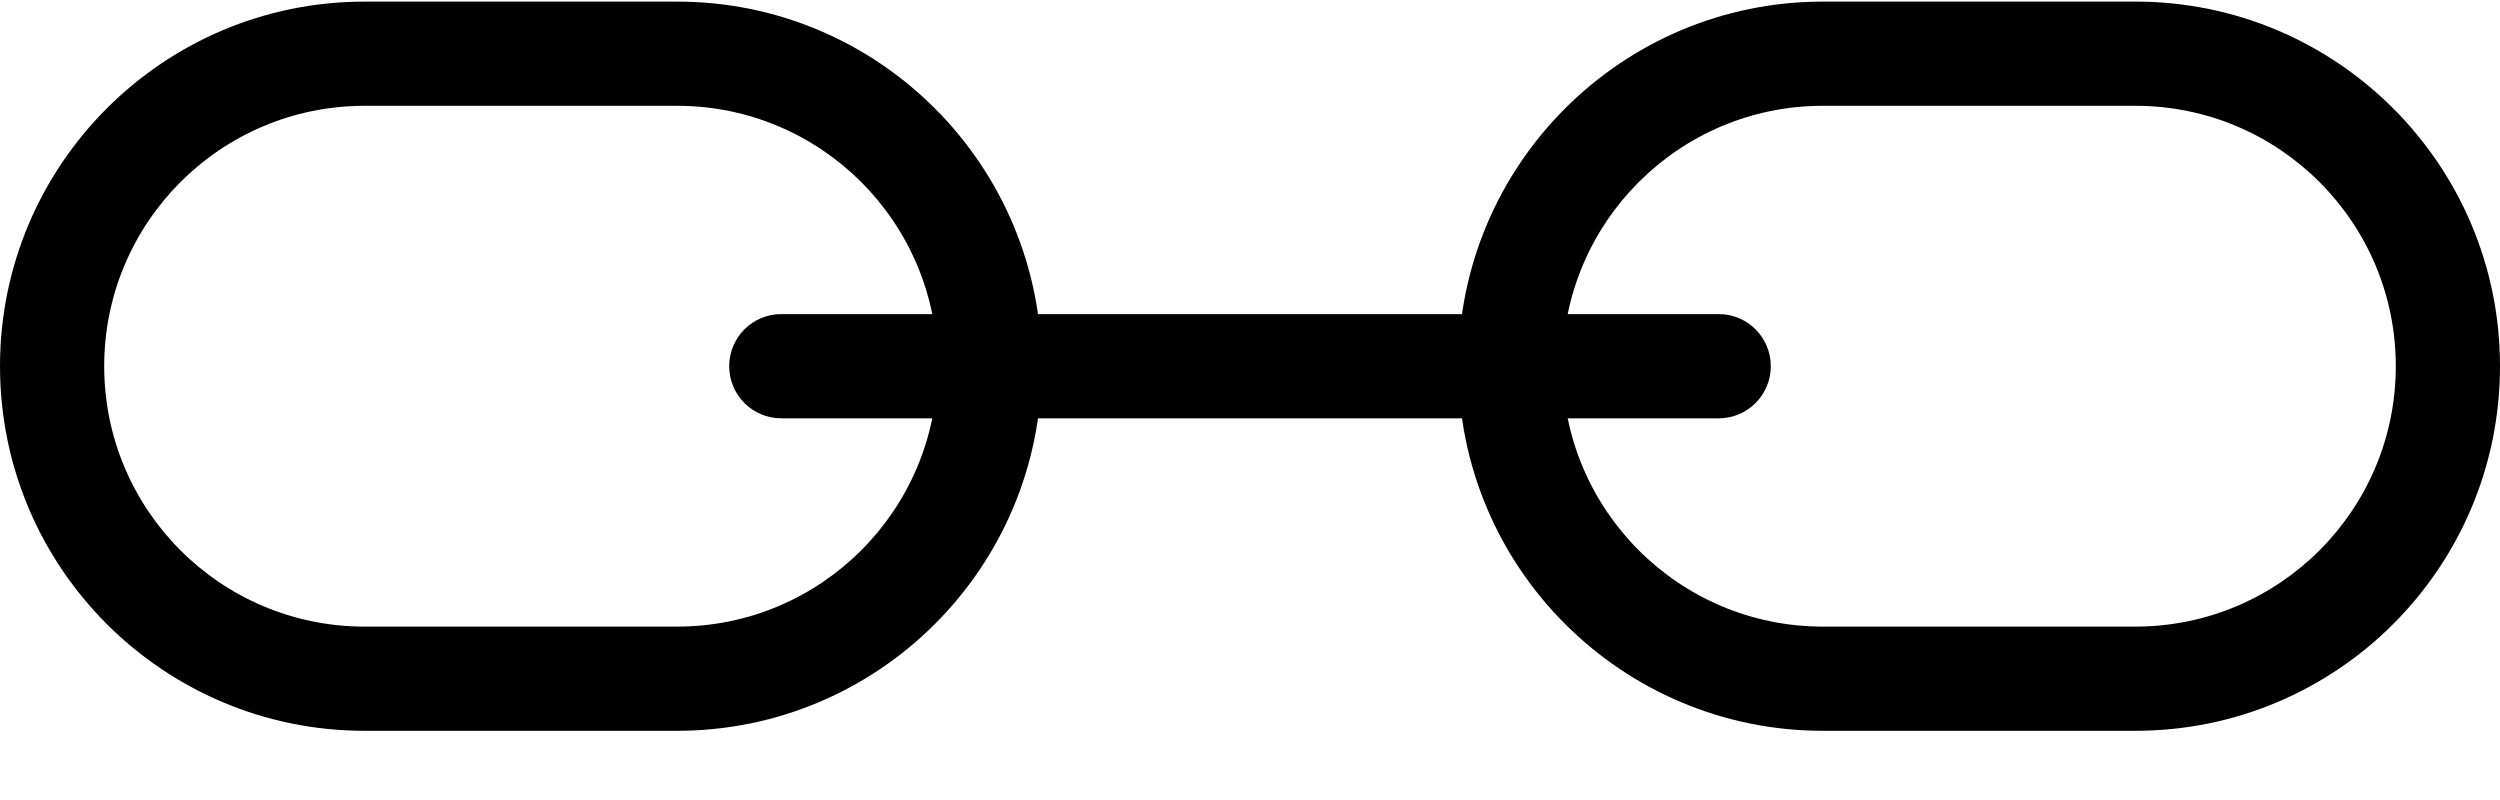
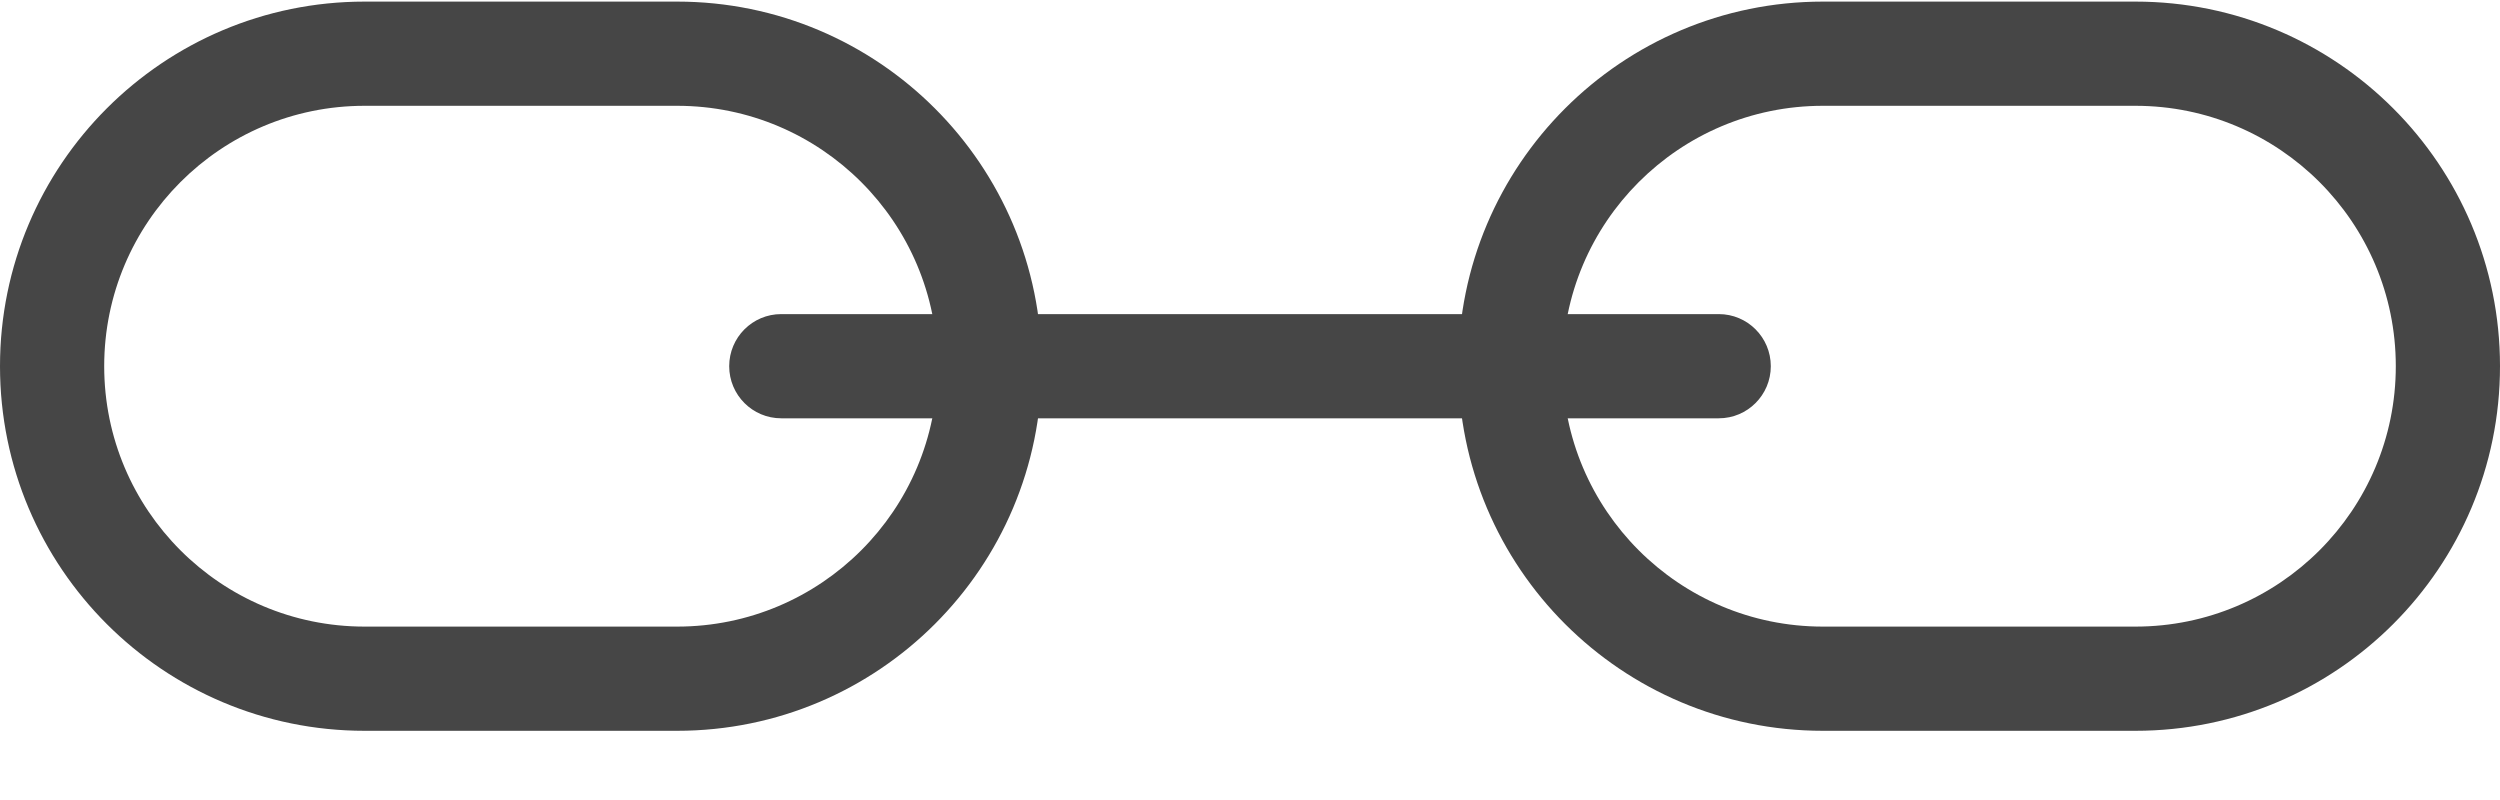
<svg xmlns="http://www.w3.org/2000/svg" width="25px" height="8px" viewBox="0 0 25 8" version="1.1">
-   <g id="Page-1" stroke="none" stroke-width="1" fill="none" fill-rule="evenodd">
-     <g id="Desktop" transform="translate(-681, -418)" fill="#000000">
-       <g id="toolbar" transform="translate(542, 346)">
-         <g id="023-link" transform="translate(139, 72)">
-           <g>
-             <path d="M6.771,7.308 L3.646,7.308 C1.632,7.308 0,5.676 0,3.662 C0,1.649 1.632,0.016 3.646,0.016 L6.771,0.016 C8.784,0.016 10.417,1.649 10.417,3.662 C10.417,5.676 8.784,7.308 6.771,7.308 Z M3.646,1.058 C2.208,1.058 1.042,2.224 1.042,3.662 C1.042,5.1 2.208,6.266 3.646,6.266 L6.771,6.266 C8.209,6.266 9.375,5.1 9.375,3.662 C9.375,2.224 8.209,1.058 6.771,1.058 L3.646,1.058 Z" id="Shape" fill-rule="nonzero" />
-             <path d="M21.354,7.308 L18.229,7.308 C16.216,7.308 14.583,5.676 14.583,3.662 C14.583,1.649 16.216,0.016 18.229,0.016 L21.354,0.016 C23.368,0.016 25,1.649 25,3.662 C25,5.676 23.368,7.308 21.354,7.308 Z M18.229,1.058 C16.791,1.058 15.625,2.224 15.625,3.662 C15.625,5.1 16.791,6.266 18.229,6.266 L21.354,6.266 C22.792,6.266 23.958,5.1 23.958,3.662 C23.958,2.224 22.792,1.058 21.354,1.058 L18.229,1.058 Z" id="Shape" fill-rule="nonzero" />
-             <path d="M17.188,4.183 L7.812,4.183 C7.525,4.183 7.292,3.95 7.292,3.662 C7.292,3.374 7.525,3.141 7.812,3.141 L17.188,3.141 C17.475,3.141 17.708,3.374 17.708,3.662 C17.708,3.95 17.475,4.183 17.188,4.183 Z" id="Path" />
+   <g id="Page-1" stroke="none" stroke-width="1" fill="none" fill-rule="evenodd" opacity="0.723">
+     <g id="Desktop" transform="translate(-668, -421)" fill="#000000">
+       <g id="toolbar" transform="translate(495, 349)">
+         <g id="main" transform="translate(34, 0)">
+           <g id="buttons" transform="translate(21, 30)">
+             <g id="023-link" transform="translate(118, 42)">
+               <g>
+                 <path d="M6.771,7.308 L3.646,7.308 C1.632,7.308 0,5.676 0,3.662 C0,1.649 1.632,0.016 3.646,0.016 L6.771,0.016 C8.784,0.016 10.417,1.649 10.417,3.662 C10.417,5.676 8.784,7.308 6.771,7.308 Z M3.646,1.058 C2.208,1.058 1.042,2.224 1.042,3.662 C1.042,5.1 2.208,6.266 3.646,6.266 L6.771,6.266 C8.209,6.266 9.375,5.1 9.375,3.662 C9.375,2.224 8.209,1.058 6.771,1.058 L3.646,1.058 Z" id="Shape" fill-rule="nonzero" />
+                 <path d="M21.354,7.308 L18.229,7.308 C16.216,7.308 14.583,5.676 14.583,3.662 C14.583,1.649 16.216,0.016 18.229,0.016 L21.354,0.016 C23.368,0.016 25,1.649 25,3.662 C25,5.676 23.368,7.308 21.354,7.308 Z M18.229,1.058 C16.791,1.058 15.625,2.224 15.625,3.662 C15.625,5.1 16.791,6.266 18.229,6.266 L21.354,6.266 C22.792,6.266 23.958,5.1 23.958,3.662 C23.958,2.224 22.792,1.058 21.354,1.058 L18.229,1.058 Z" id="Shape" fill-rule="nonzero" />
+                 <path d="M17.188,4.183 L7.812,4.183 C7.525,4.183 7.292,3.95 7.292,3.662 C7.292,3.374 7.525,3.141 7.812,3.141 L17.188,3.141 C17.475,3.141 17.708,3.374 17.708,3.662 C17.708,3.95 17.475,4.183 17.188,4.183 Z" id="Path" />
+               </g>
+             </g>
          </g>
        </g>
      </g>
    </g>
  </g>
</svg>
